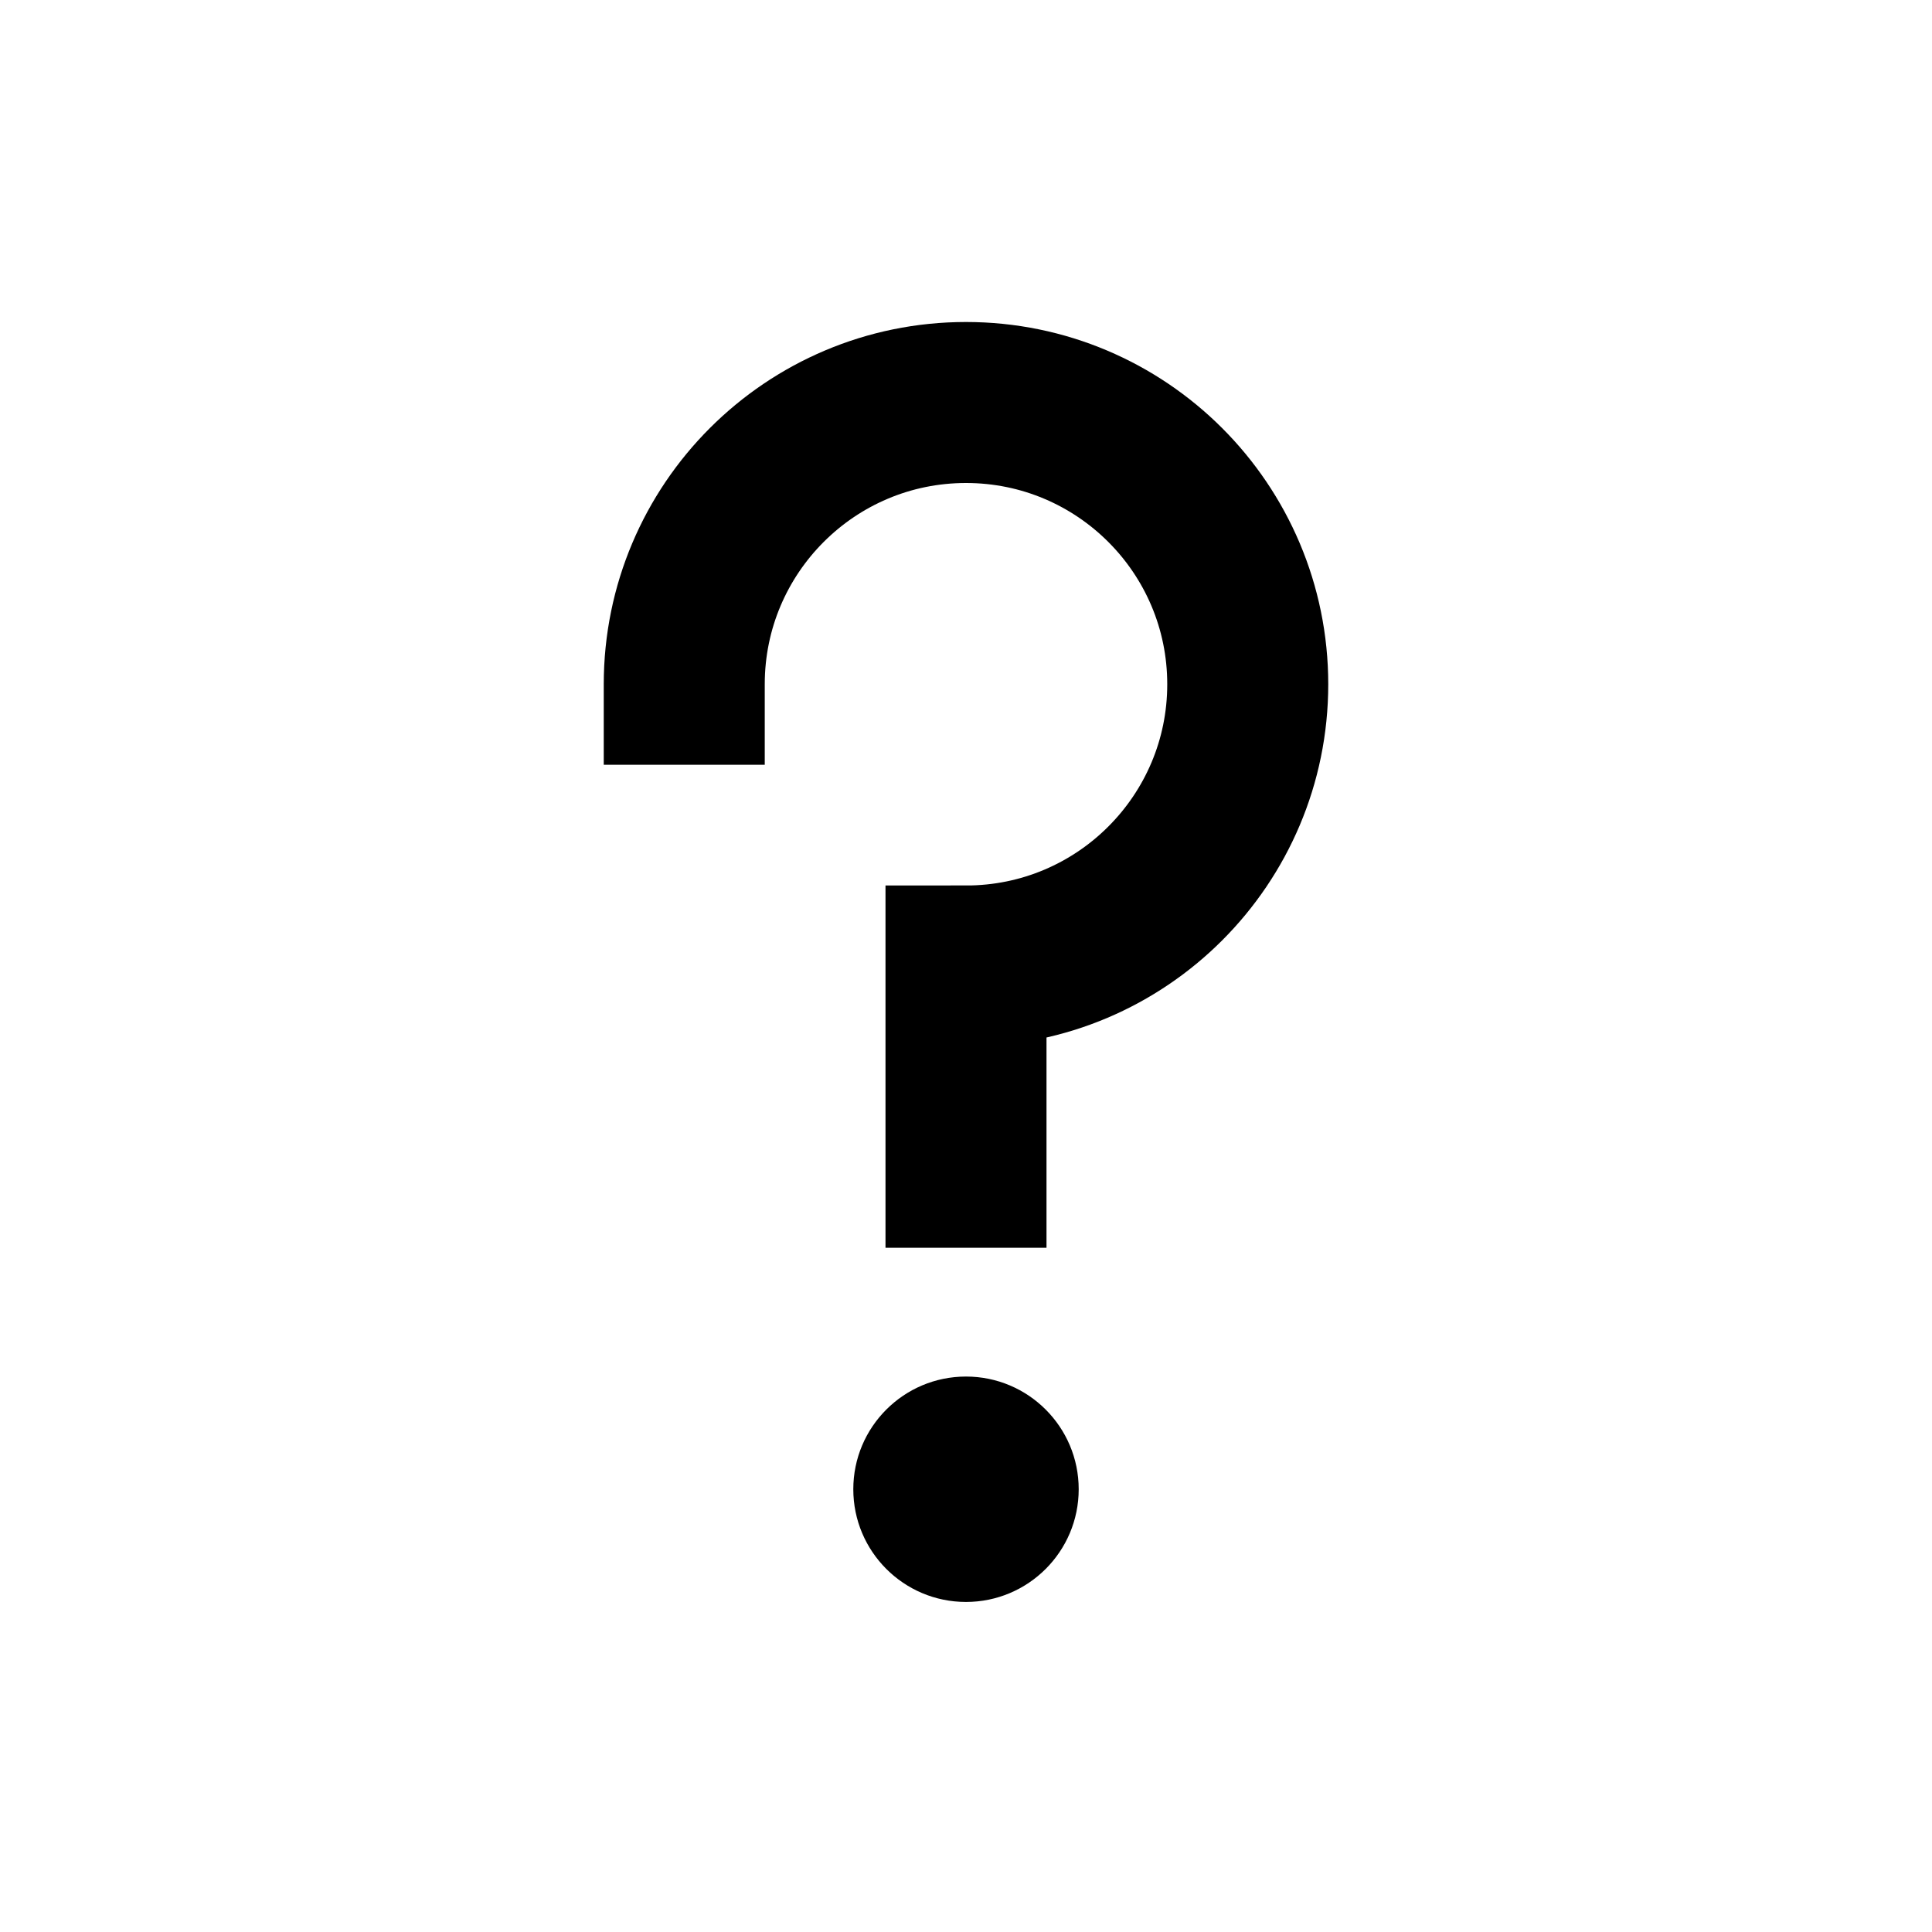
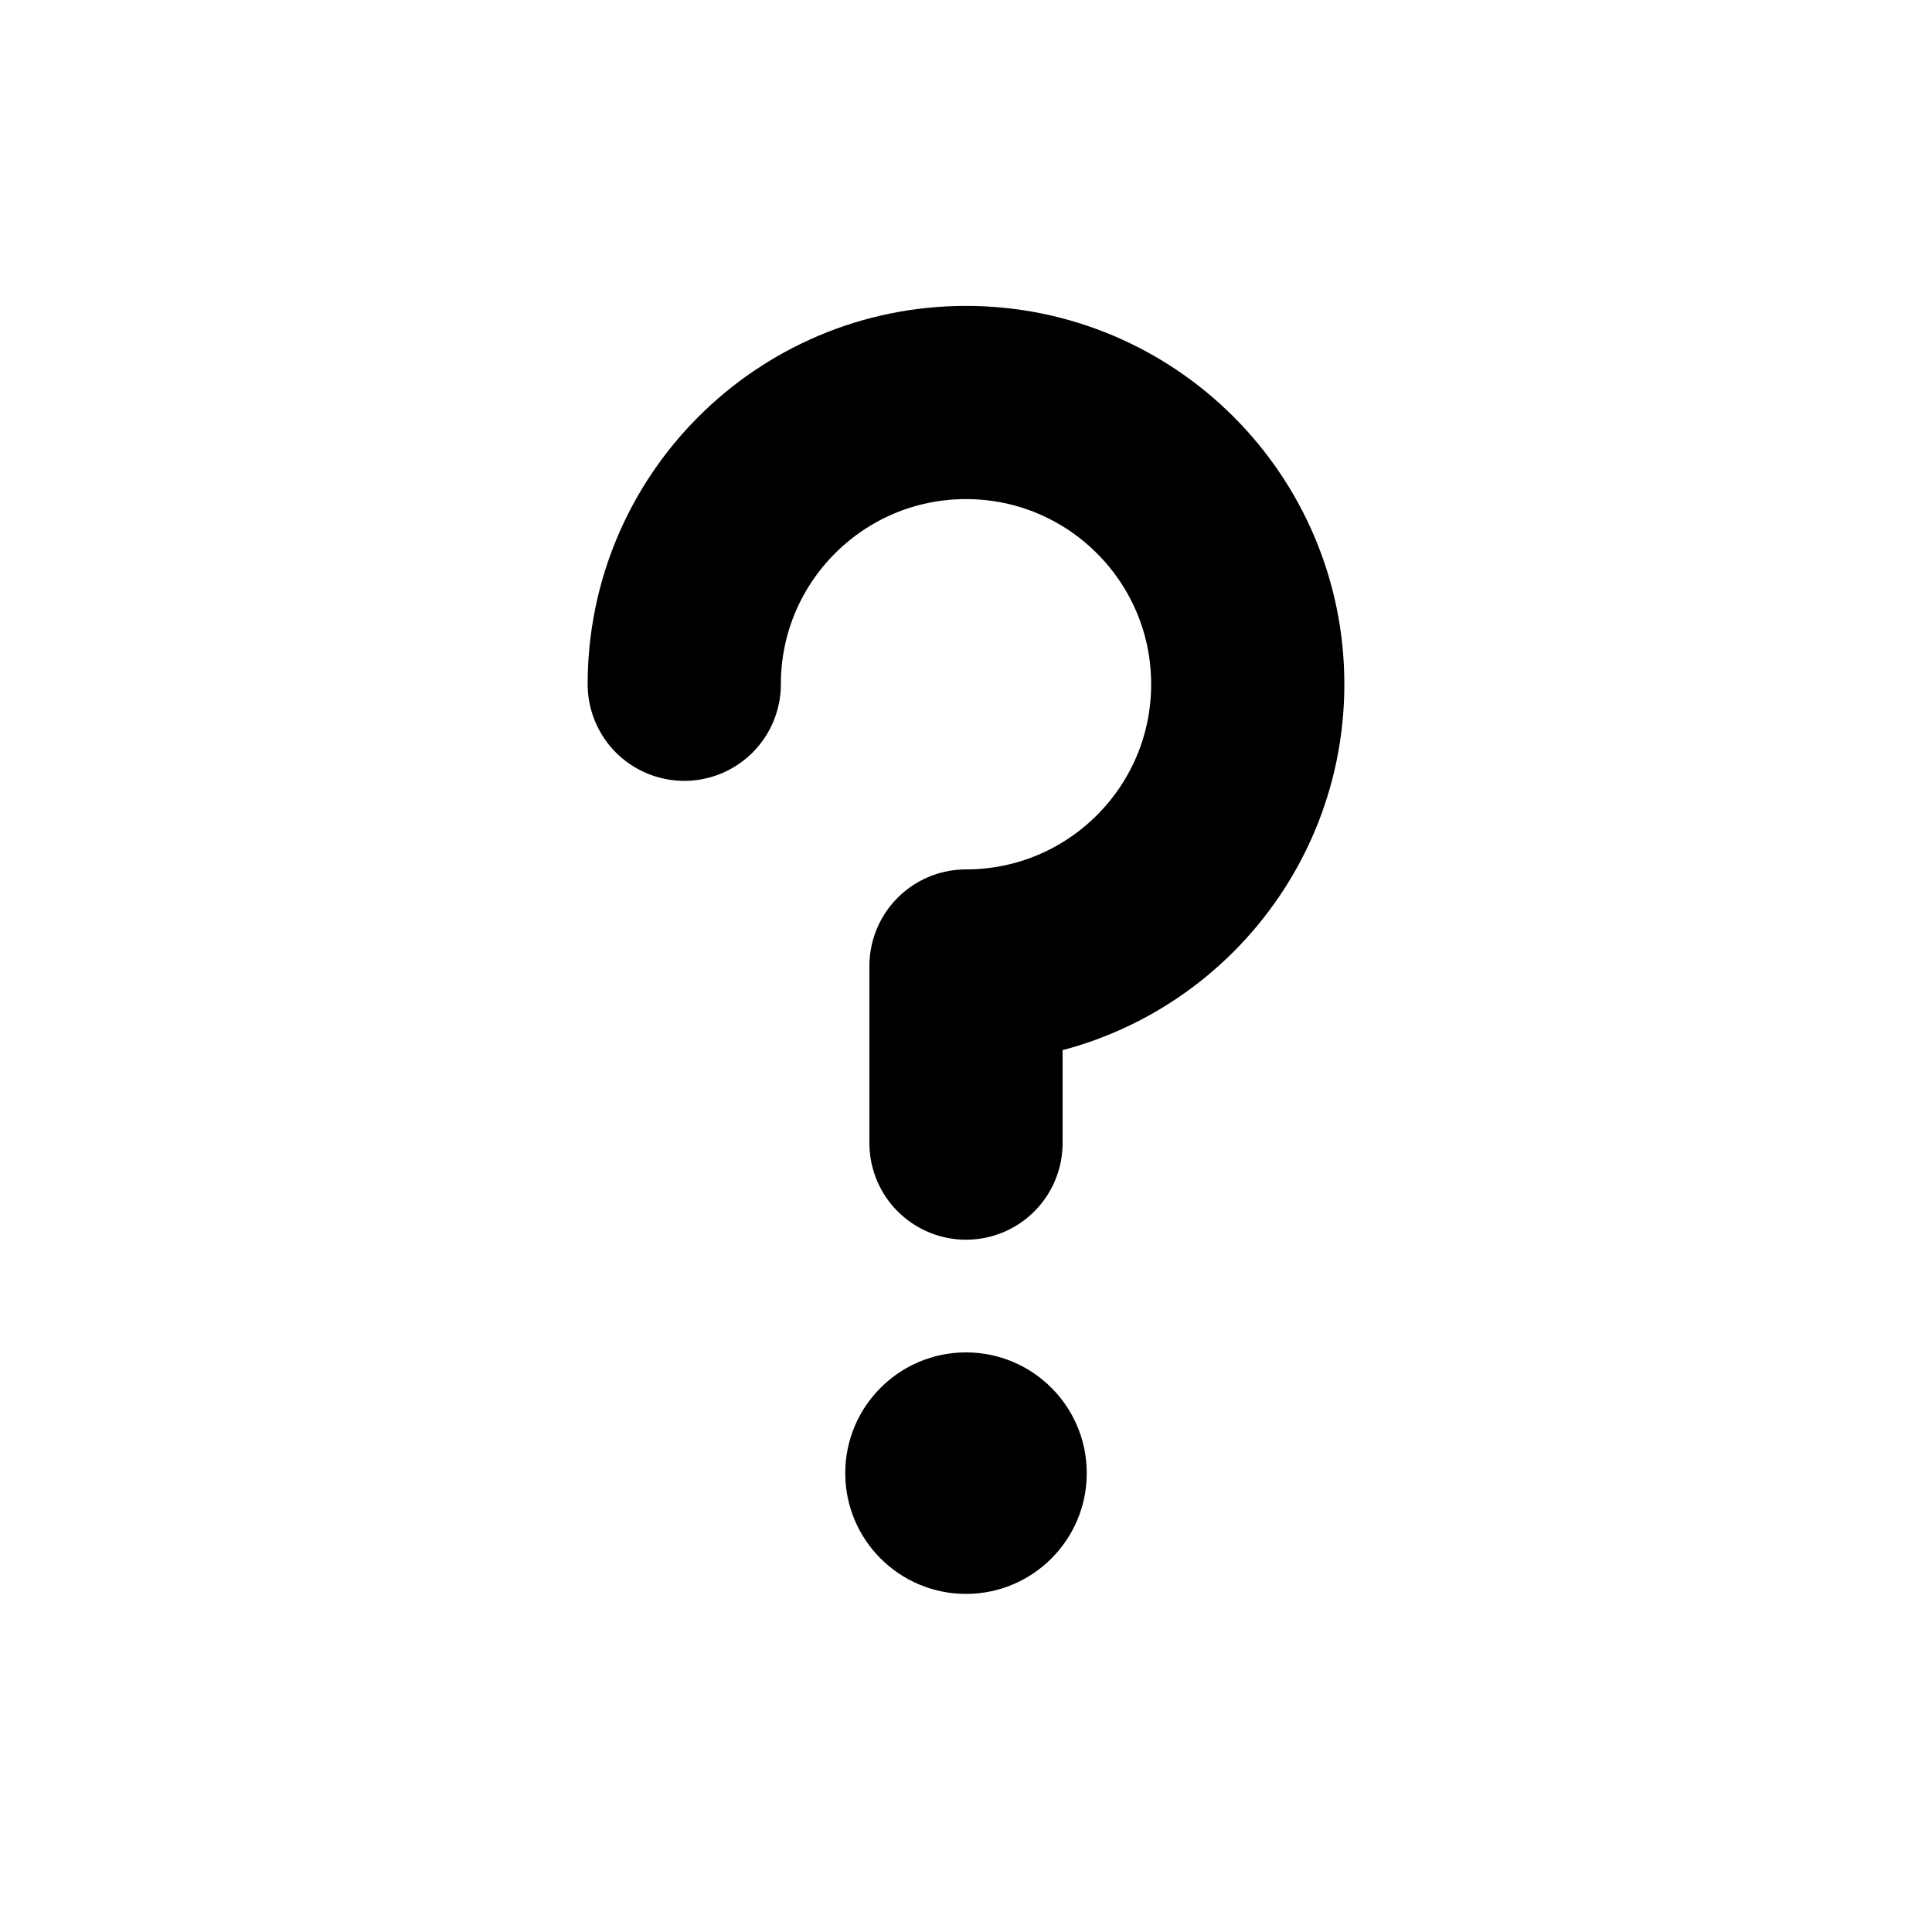
- <svg xmlns="http://www.w3.org/2000/svg" viewBox="0 0 24 24" fill="none" stroke="#000" stroke-width="2" stroke-linecap="square" stroke-linejoin="miter">
-   <path d="M8.5,8.5 A3.5,3.5 0 1,1 12,12 V14.5" />
-   <circle cx="12" cy="18.5" r="1.4" fill="#000" stroke="none" />
+ <svg xmlns="http://www.w3.org/2000/svg" viewBox="0 0 24 24" fill="#000" stroke="none">
+   <g fill="none" stroke="#000" stroke-width="2.4" stroke-linecap="round" stroke-linejoin="round">
+     <path d="M8.5,8.5 A3.5,3.5 0 1,1 12,12 V14.2" />
+   </g>
+   <circle cx="12" cy="18.3" r="1.5" />
</svg>
